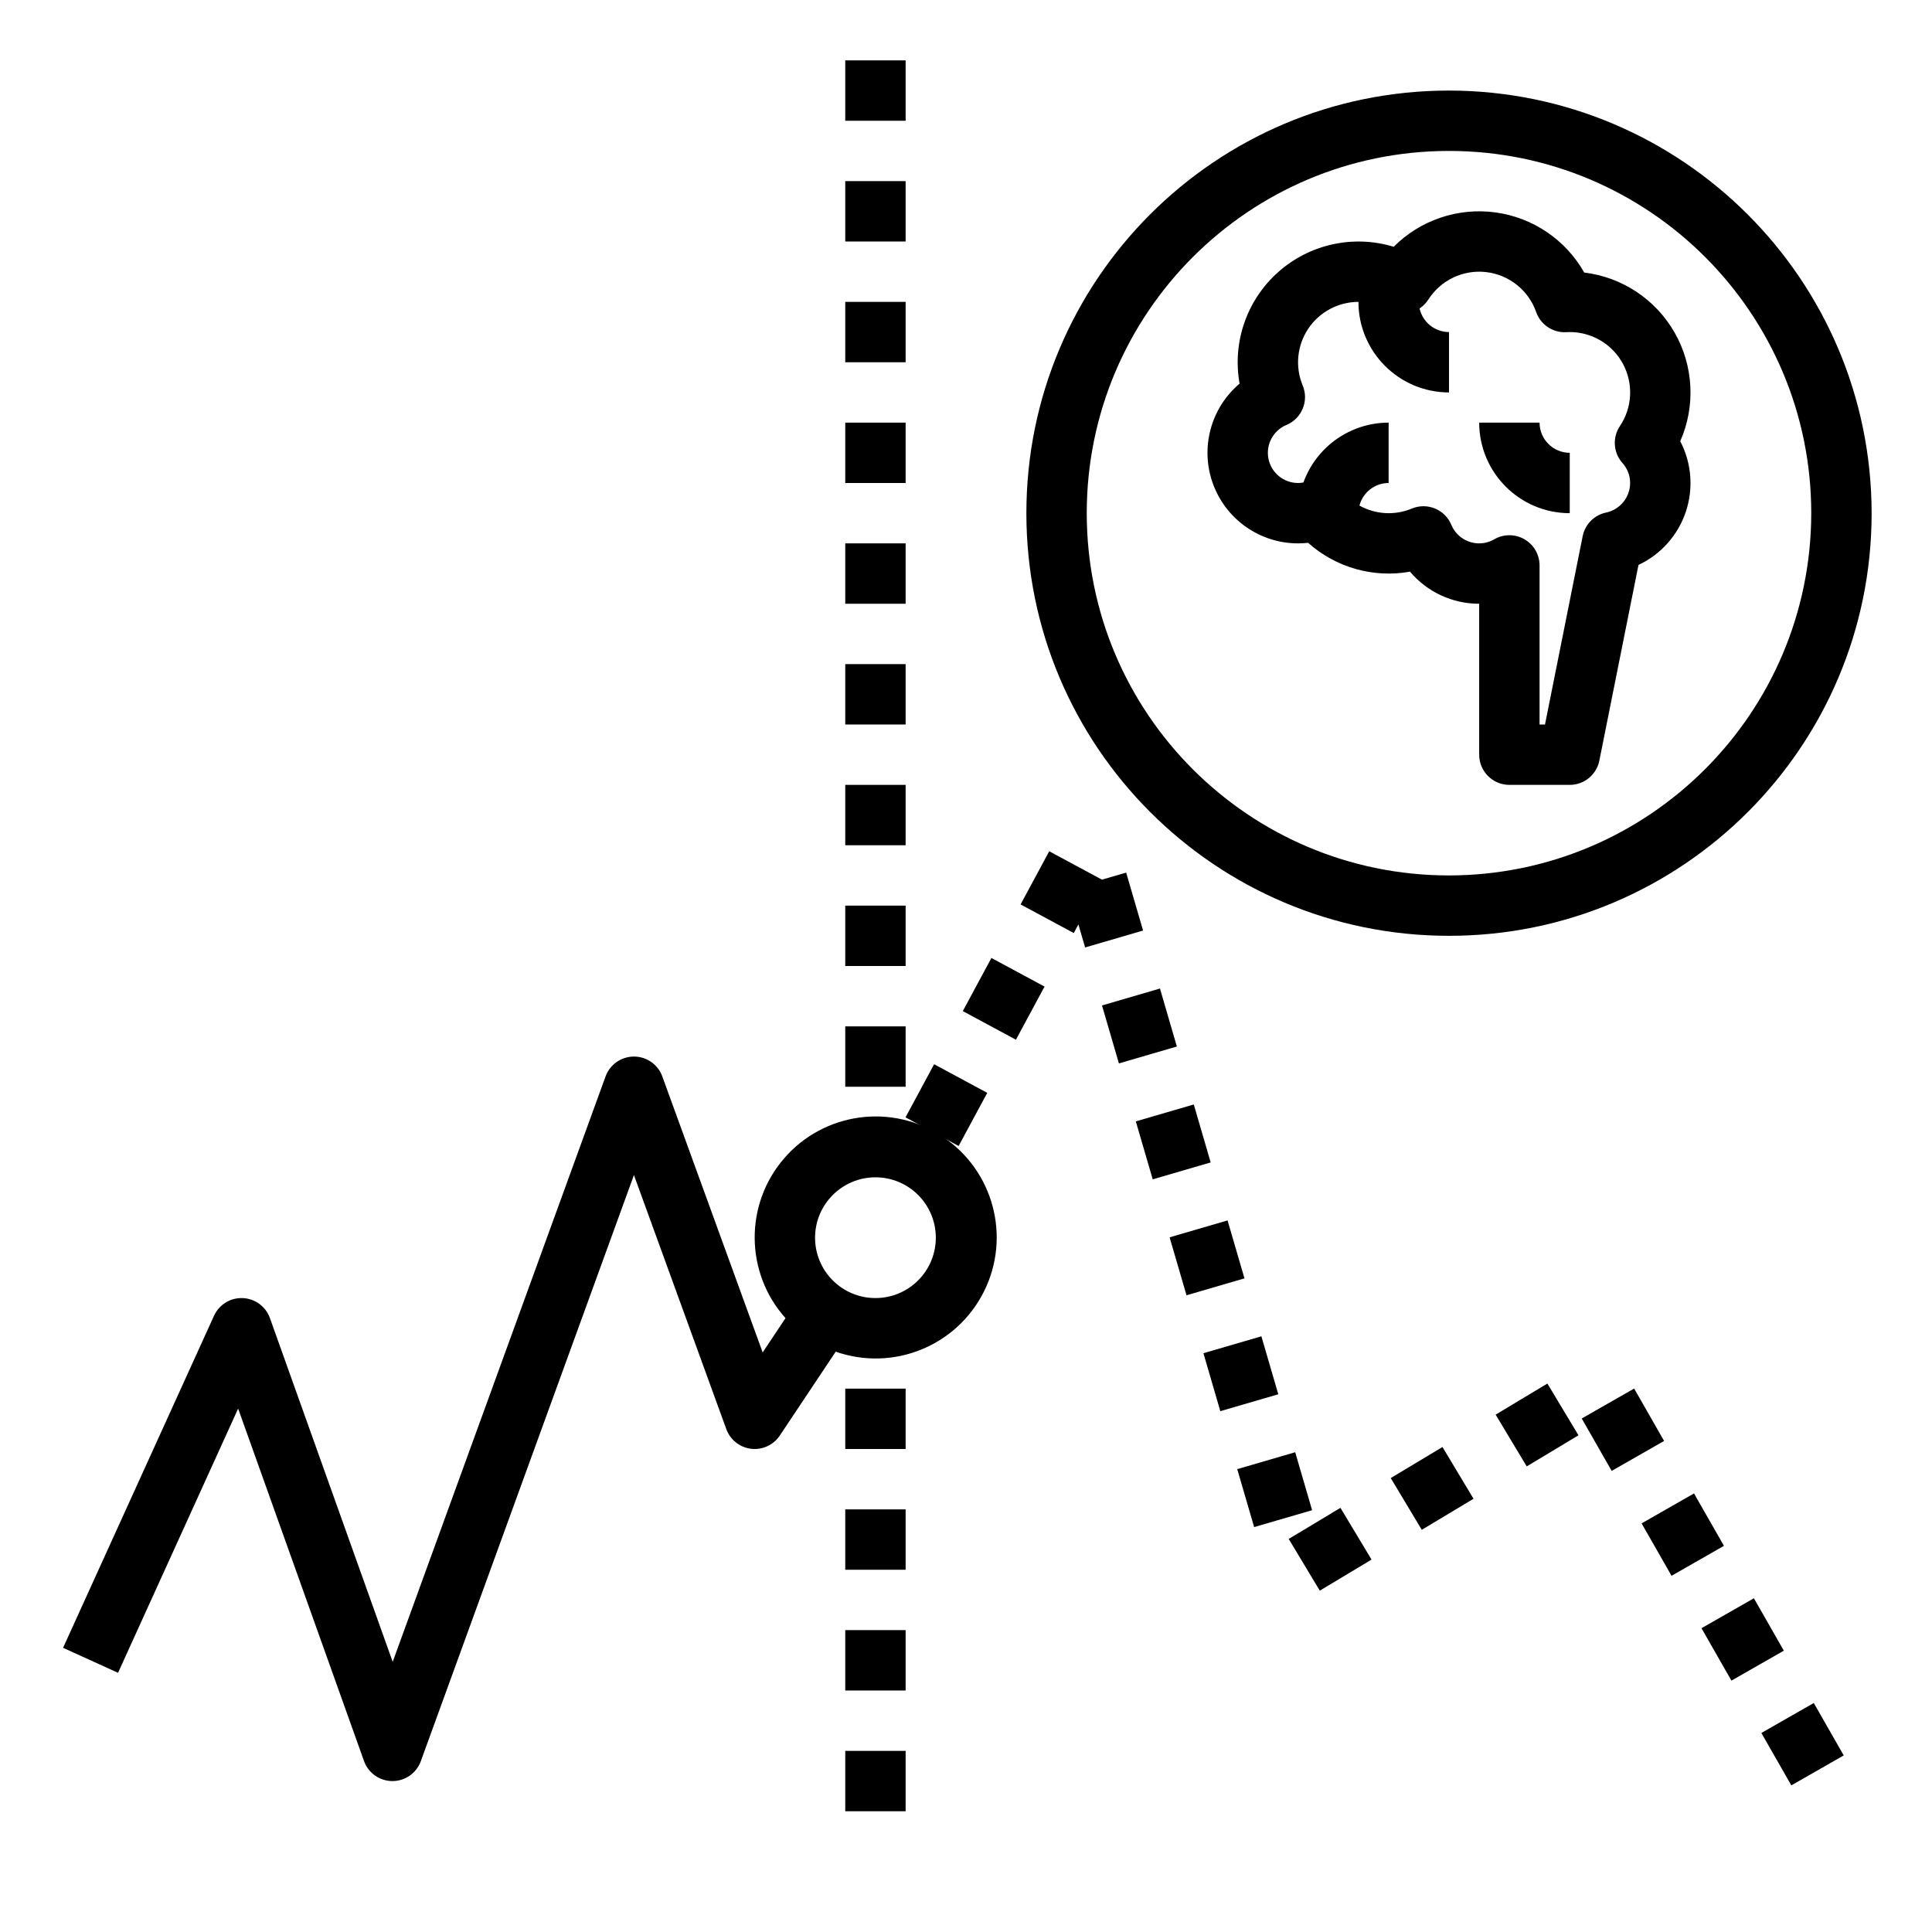
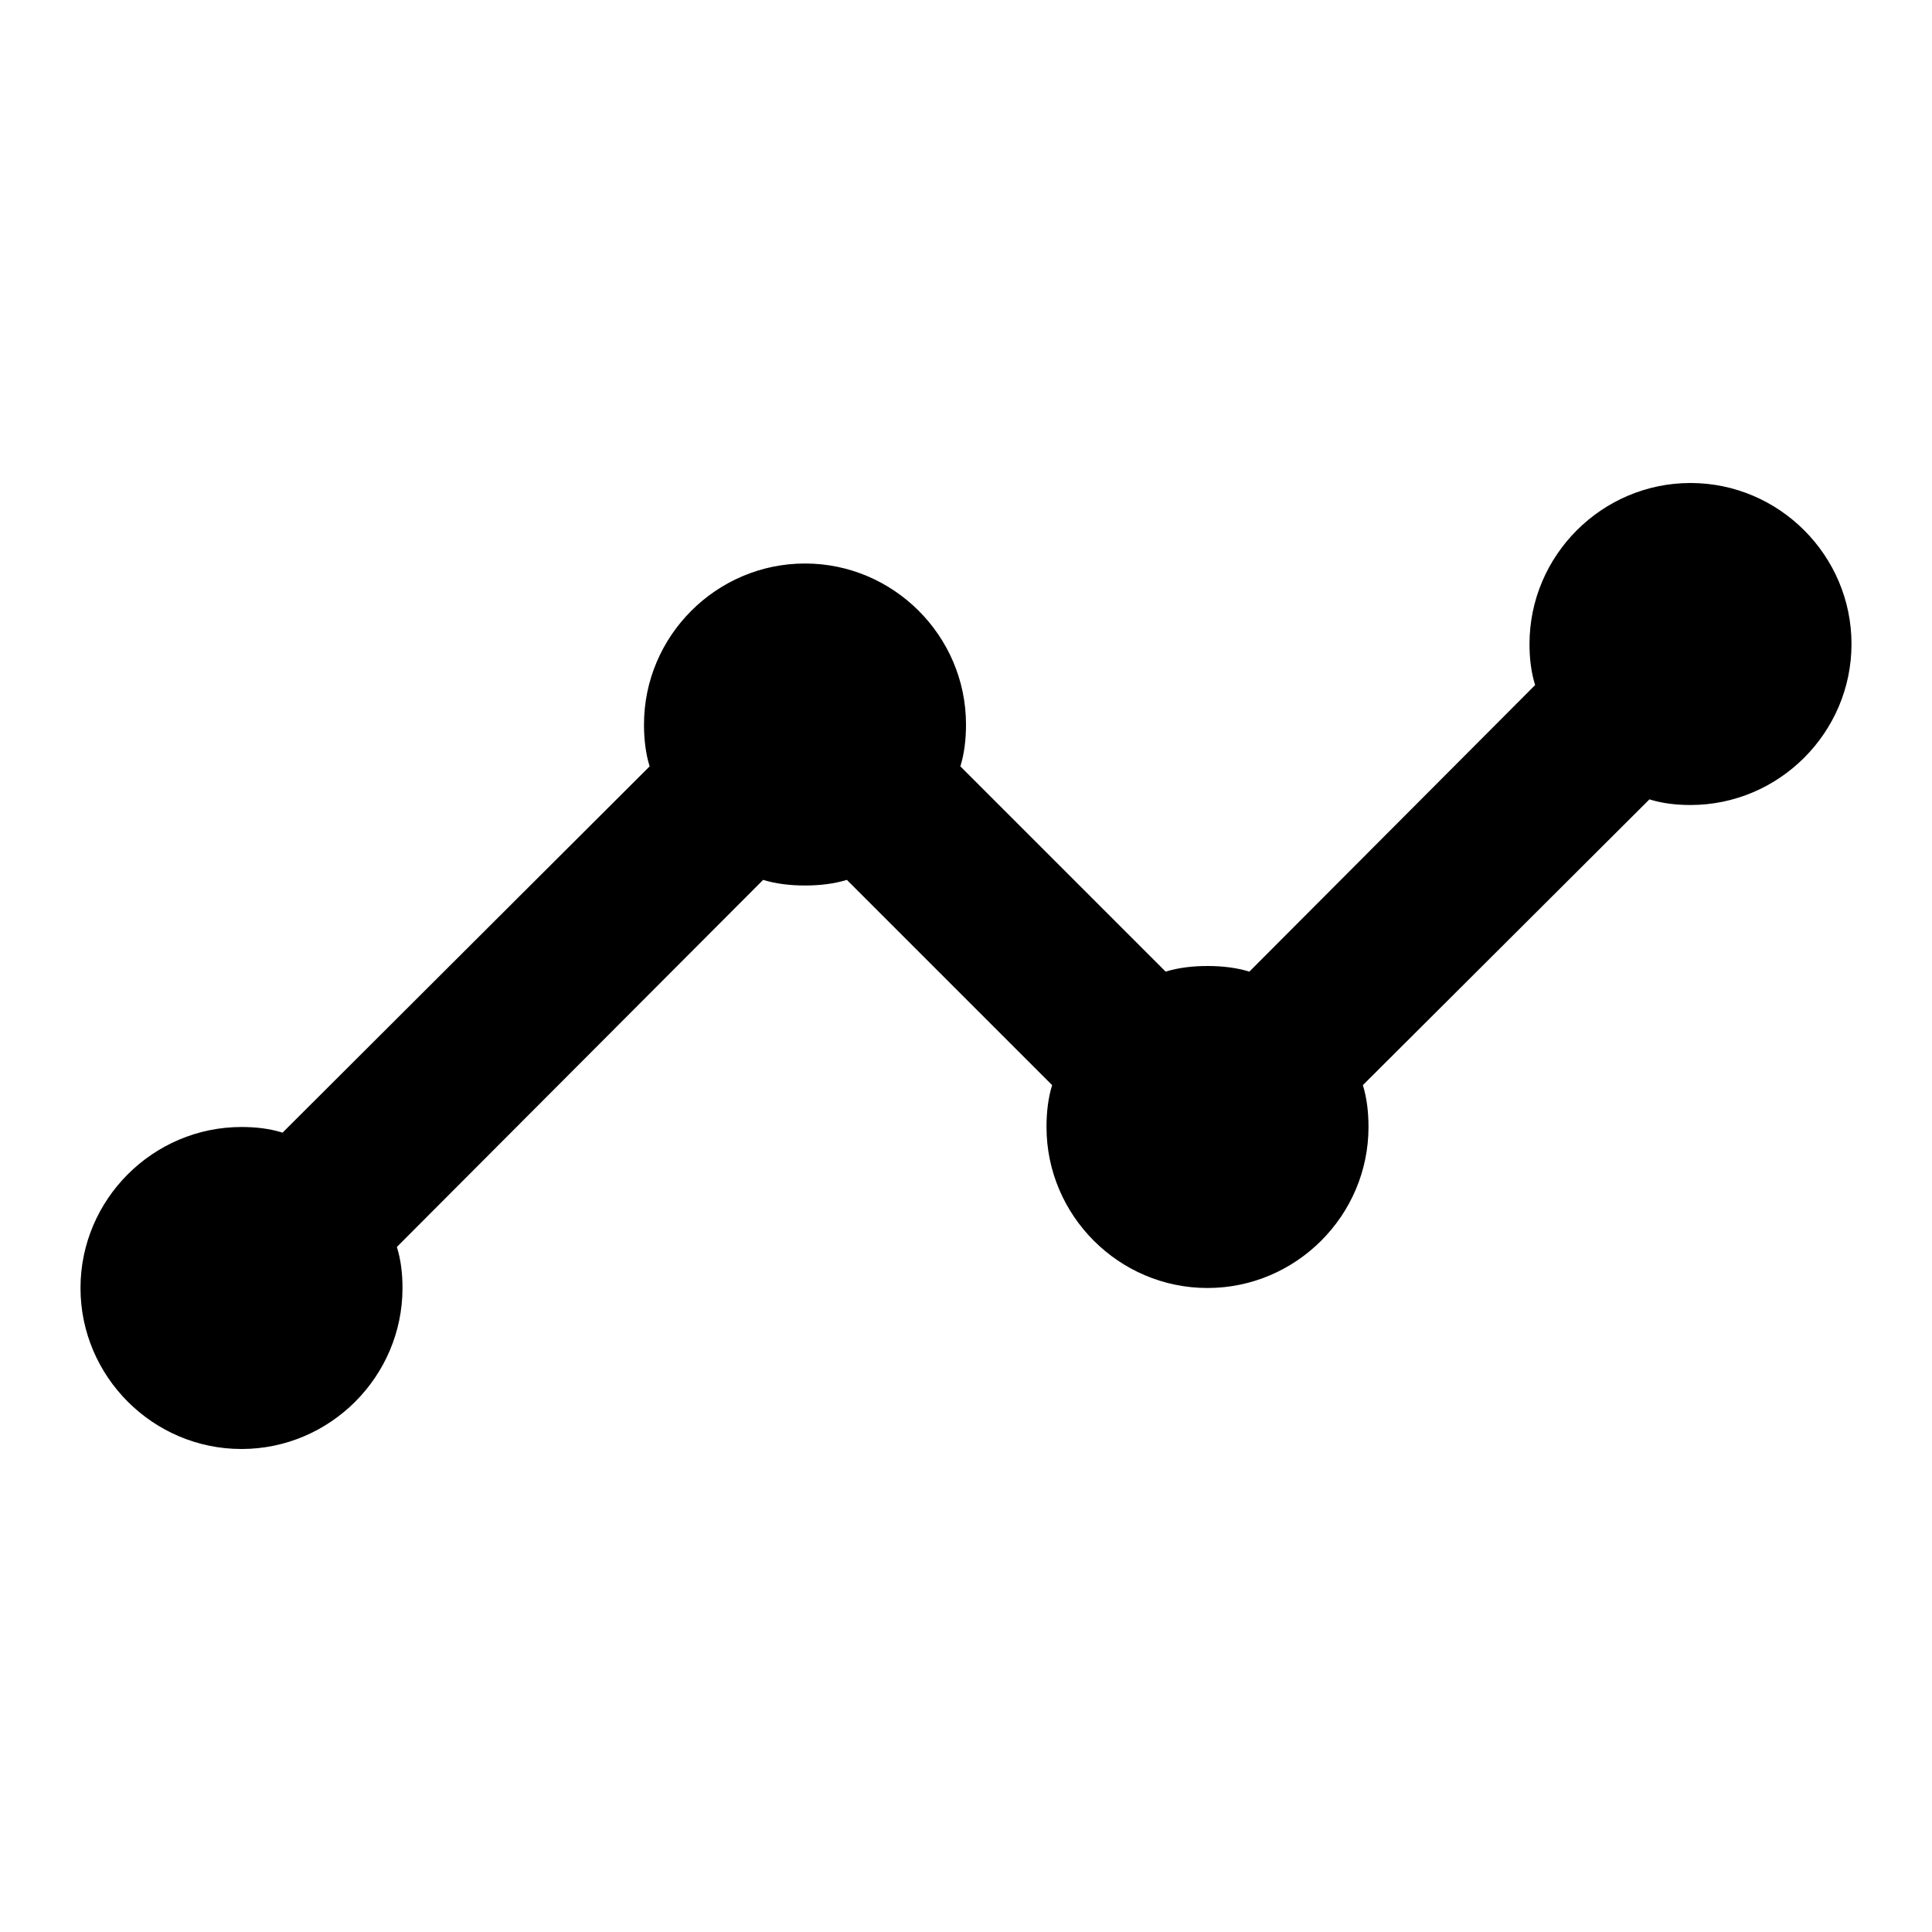
- <svg xmlns="http://www.w3.org/2000/svg" fill="currentColor" viewBox="0 0 512 512">
-   <path d="m384 24a112 112 0 1 0 112 112 112.127 112.127 0 0 0 -112-112zm0 208a96 96 0 1 1 96-96 96.108 96.108 0 0 1 -96 96z" />
-   <path d="m419.845 72.229a32.005 32.005 0 0 0 -50.5-6.833 32.018 32.018 0 0 0 -40.845 36.271 24.006 24.006 0 0 0 15.5 42.333 23.678 23.678 0 0 0 2.663-.151 32.059 32.059 0 0 0 27 7.65 23.934 23.934 0 0 0 18.337 8.501v40a8 8 0 0 0 8 8h16a8 8 0 0 0 7.845-6.431l10.371-51.854a23.971 23.971 0 0 0 11.064-32.789 32.017 32.017 0 0 0 -25.435-44.7zm10.117 50.463a7.88 7.88 0 0 1 2.038 5.308 8.024 8.024 0 0 1 -6.358 7.831 8 8 0 0 0 -6.219 6.264l-9.982 49.905h-1.441v-42.158a8 8 0 0 0 -12.012-6.922 7.853 7.853 0 0 1 -3.988 1.08 7.988 7.988 0 0 1 -7.386-4.925 8 8 0 0 0 -10.463-4.3 15.921 15.921 0 0 1 -13.883-.791 8.007 8.007 0 0 1 7.732-5.984v-16a24.04 24.04 0 0 0 -22.577 15.862 7.733 7.733 0 0 1 -1.423.138 8 8 0 0 1 -3.075-15.386 8 8 0 0 0 4.3-10.463 16.007 16.007 0 0 1 14.775-22.151 24.028 24.028 0 0 0 24 24v-16a8.009 8.009 0 0 1 -7.8-6.253 7.953 7.953 0 0 0 2.315-2.348 16 16 0 0 1 28.585 3.294 7.993 7.993 0 0 0 8 5.335c.3-.016.6-.028.906-.028a16 16 0 0 1 13.294 24.906 8 8 0 0 0 .662 9.786z" />
-   <path d="m408 112h-16a24.028 24.028 0 0 0 24 24v-16a8.009 8.009 0 0 1 -8-8z" />
-   <path d="m224 272h16v16h-16z" />
-   <path d="m224 80h16v16h-16z" />
-   <path d="m224 144h16v16h-16z" />
-   <path d="m224 112h16v16h-16z" />
-   <path d="m224 176h16v16h-16z" />
-   <path d="m224 48h16v16h-16z" />
-   <path d="m224 16h16v16h-16z" />
-   <path d="m224 208h16v16h-16z" />
-   <path d="m224 464h16v16h-16z" />
-   <path d="m224 432h16v16h-16z" />
-   <path d="m224 400h16v16h-16z" />
-   <path d="m224 240h16v16h-16z" />
-   <path d="m224 368h16v16h-16z" />
-   <path d="m175.519 285.266a8 8 0 0 0 -15.038 0l-56.414 155.134-32.533-91.09a8 8 0 0 0 -14.817-.621l-40 88 14.566 6.622 31.826-70.019 33.357 93.4a8 8 0 0 0 7.511 5.31h.023a8 8 0 0 0 7.519-5.266l56.481-155.327 24.481 67.325a8 8 0 0 0 14.175 1.7l14.817-22.226a32.068 32.068 0 1 0 -13.305-8.886l-6.054 9.08zm56.481 26.734a16 16 0 1 1 -16 16 16.019 16.019 0 0 1 16-16z" />
-   <path d="m371.913 386.452h16.001v16.001h-16.001z" transform="matrix(.857 -.514 .514 .857 -148.804 251.676)" />
-   <path d="m453.997 426.496h16.001v16h-16.001z" transform="matrix(.868 -.496 .496 .868 -154.702 286.477)" />
-   <path d="m320.847 356.046h16v16h-16z" transform="matrix(.96 -.28 .28 .96 -88.785 106.648)" />
-   <path d="m438.12 398.711h16.001v16h-16.001z" transform="matrix(.868 -.496 .496 .868 -143.009 274.938)" />
-   <path d="m469.873 454.279h16v16.001h-16z" transform="matrix(.868 -.496 .496 .868 -166.39 297.995)" />
-   <path d="m293.967 263.886h16v16h-16z" transform="matrix(.96 -.28 .28 .96 -64.053 95.434)" />
-   <path d="m242.964 284.781h16v16h-16z" transform="matrix(.474 -.88 .88 .474 -125.804 374.937)" />
-   <path d="m292.027 233.118-13.971-7.523-7.586 14.087 14.088 7.586 1.229-2.284 1.78 6.102 15.36-4.481-4.481-15.359z" />
-   <path d="m311.887 325.326h16v16h-16z" transform="matrix(.96 -.28 .28 .96 -80.545 102.917)" />
-   <path d="m258.136 256.606h15.999v16h-15.999z" transform="matrix(.474 -.88 .88 .474 -93.018 373.478)" />
-   <path d="m302.927 294.606h16v16h-16z" transform="matrix(.96 -.28 .28 .96 -72.297 99.172)" />
-   <path d="m422.245 370.927h16v16.001h-16z" transform="matrix(.868 -.496 .496 .868 -131.312 263.383)" />
-   <path d="m399.353 369.989h16v15.999h-16z" transform="matrix(.857 -.515 .515 .857 -136.43 263.482)" />
-   <path d="m329.807 386.766h16v16h-16z" transform="matrix(.96 -.28 .28 .96 -97.028 110.386)" />
-   <path d="m344.473 402.916h16v15.999h-16z" transform="matrix(.857 -.515 .515 .857 -161.195 239.937)" />
+ <svg xmlns="http://www.w3.org/2000/svg" enable-background="new 0 0 24 24" viewBox="0 0 24 24" fill="currentColor">
+   <g>
+     <rect fill="none" height="24" width="24" />
+   </g>
+   <g>
+     <g>
+       <g>
+         <path d="M23,8c0,1.1-0.9,2-2,2c-0.18,0-0.35-0.02-0.51-0.07l-3.56,3.55C16.98,13.64,17,13.82,17,14c0,1.1-0.9,2-2,2s-2-0.9-2-2 c0-0.18,0.02-0.36,0.07-0.52l-2.55-2.55C10.36,10.98,10.18,11,10,11s-0.36-0.02-0.52-0.07l-4.55,4.56C4.98,15.65,5,15.82,5,16 c0,1.1-0.9,2-2,2s-2-0.9-2-2s0.9-2,2-2c0.18,0,0.35,0.02,0.51,0.07l4.56-4.55C8.02,9.36,8,9.18,8,9c0-1.1,0.9-2,2-2s2,0.9,2,2 c0,0.18-0.02,0.36-0.07,0.52l2.55,2.55C14.64,12.02,14.82,12,15,12s0.36,0.02,0.52,0.07l3.55-3.56C19.02,8.35,19,8.18,19,8 c0-1.1,0.9-2,2-2S23,6.9,23,8z" />
+       </g>
+     </g>
+   </g>
</svg>
